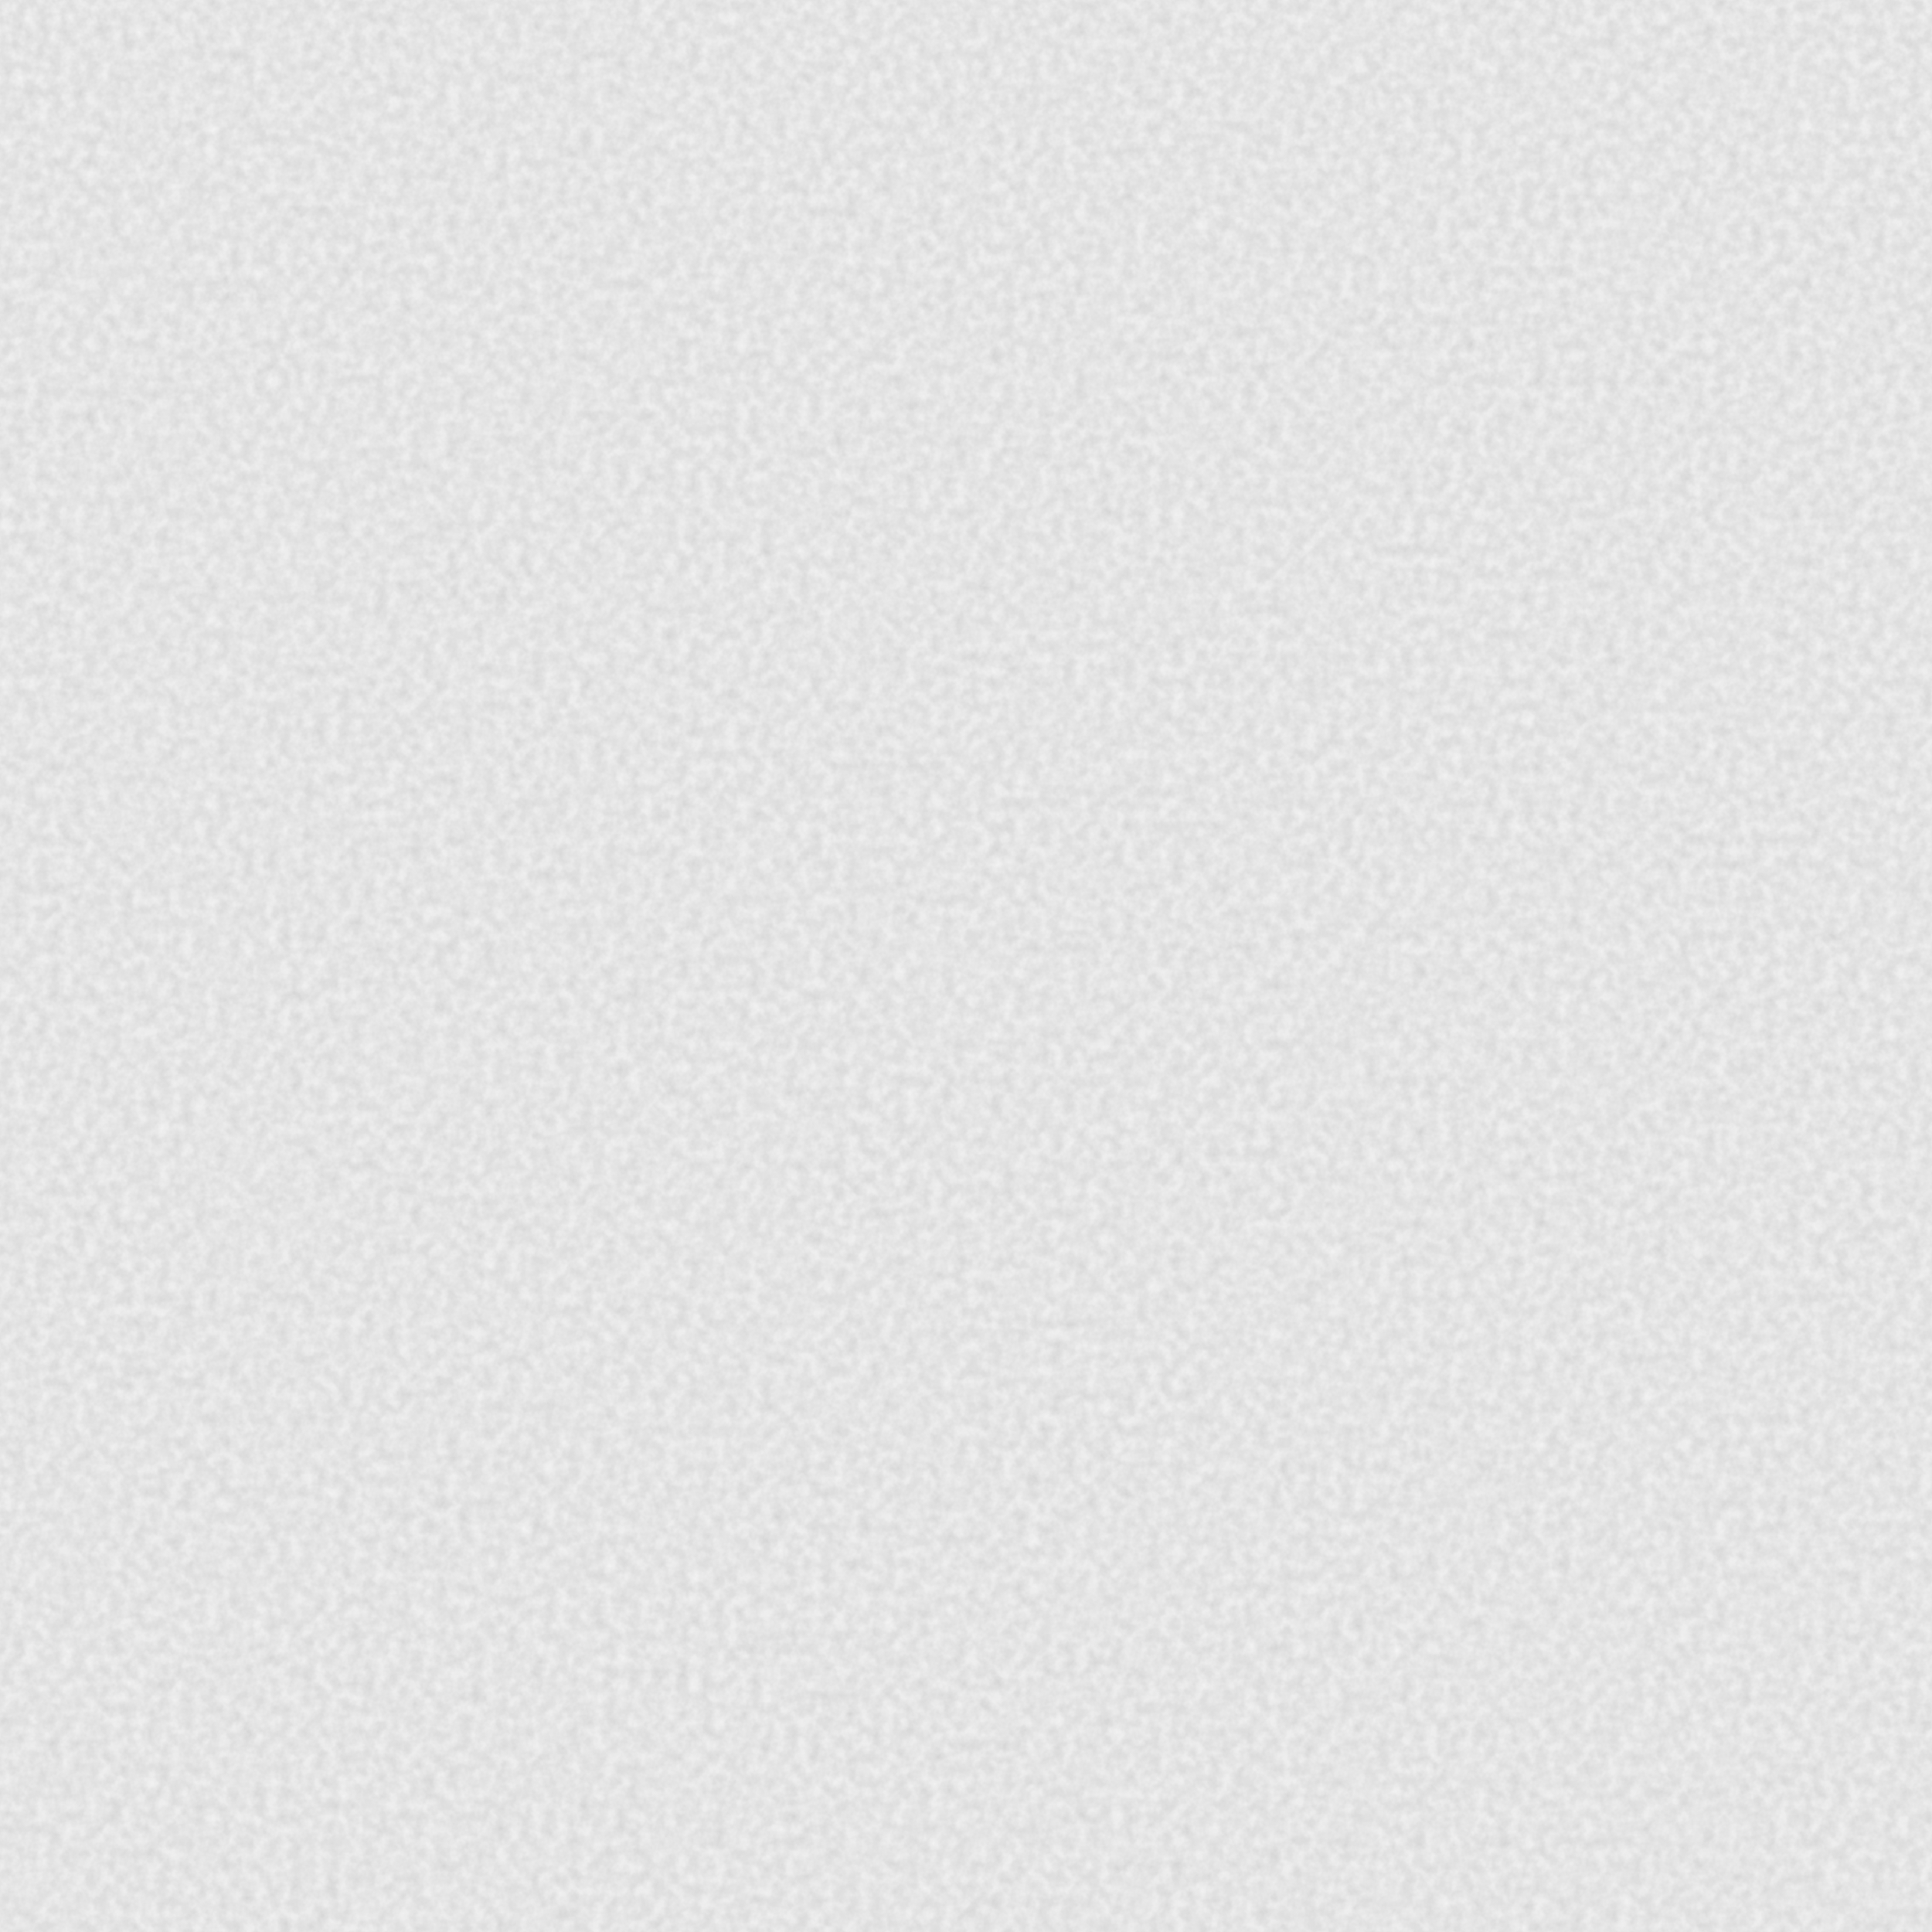
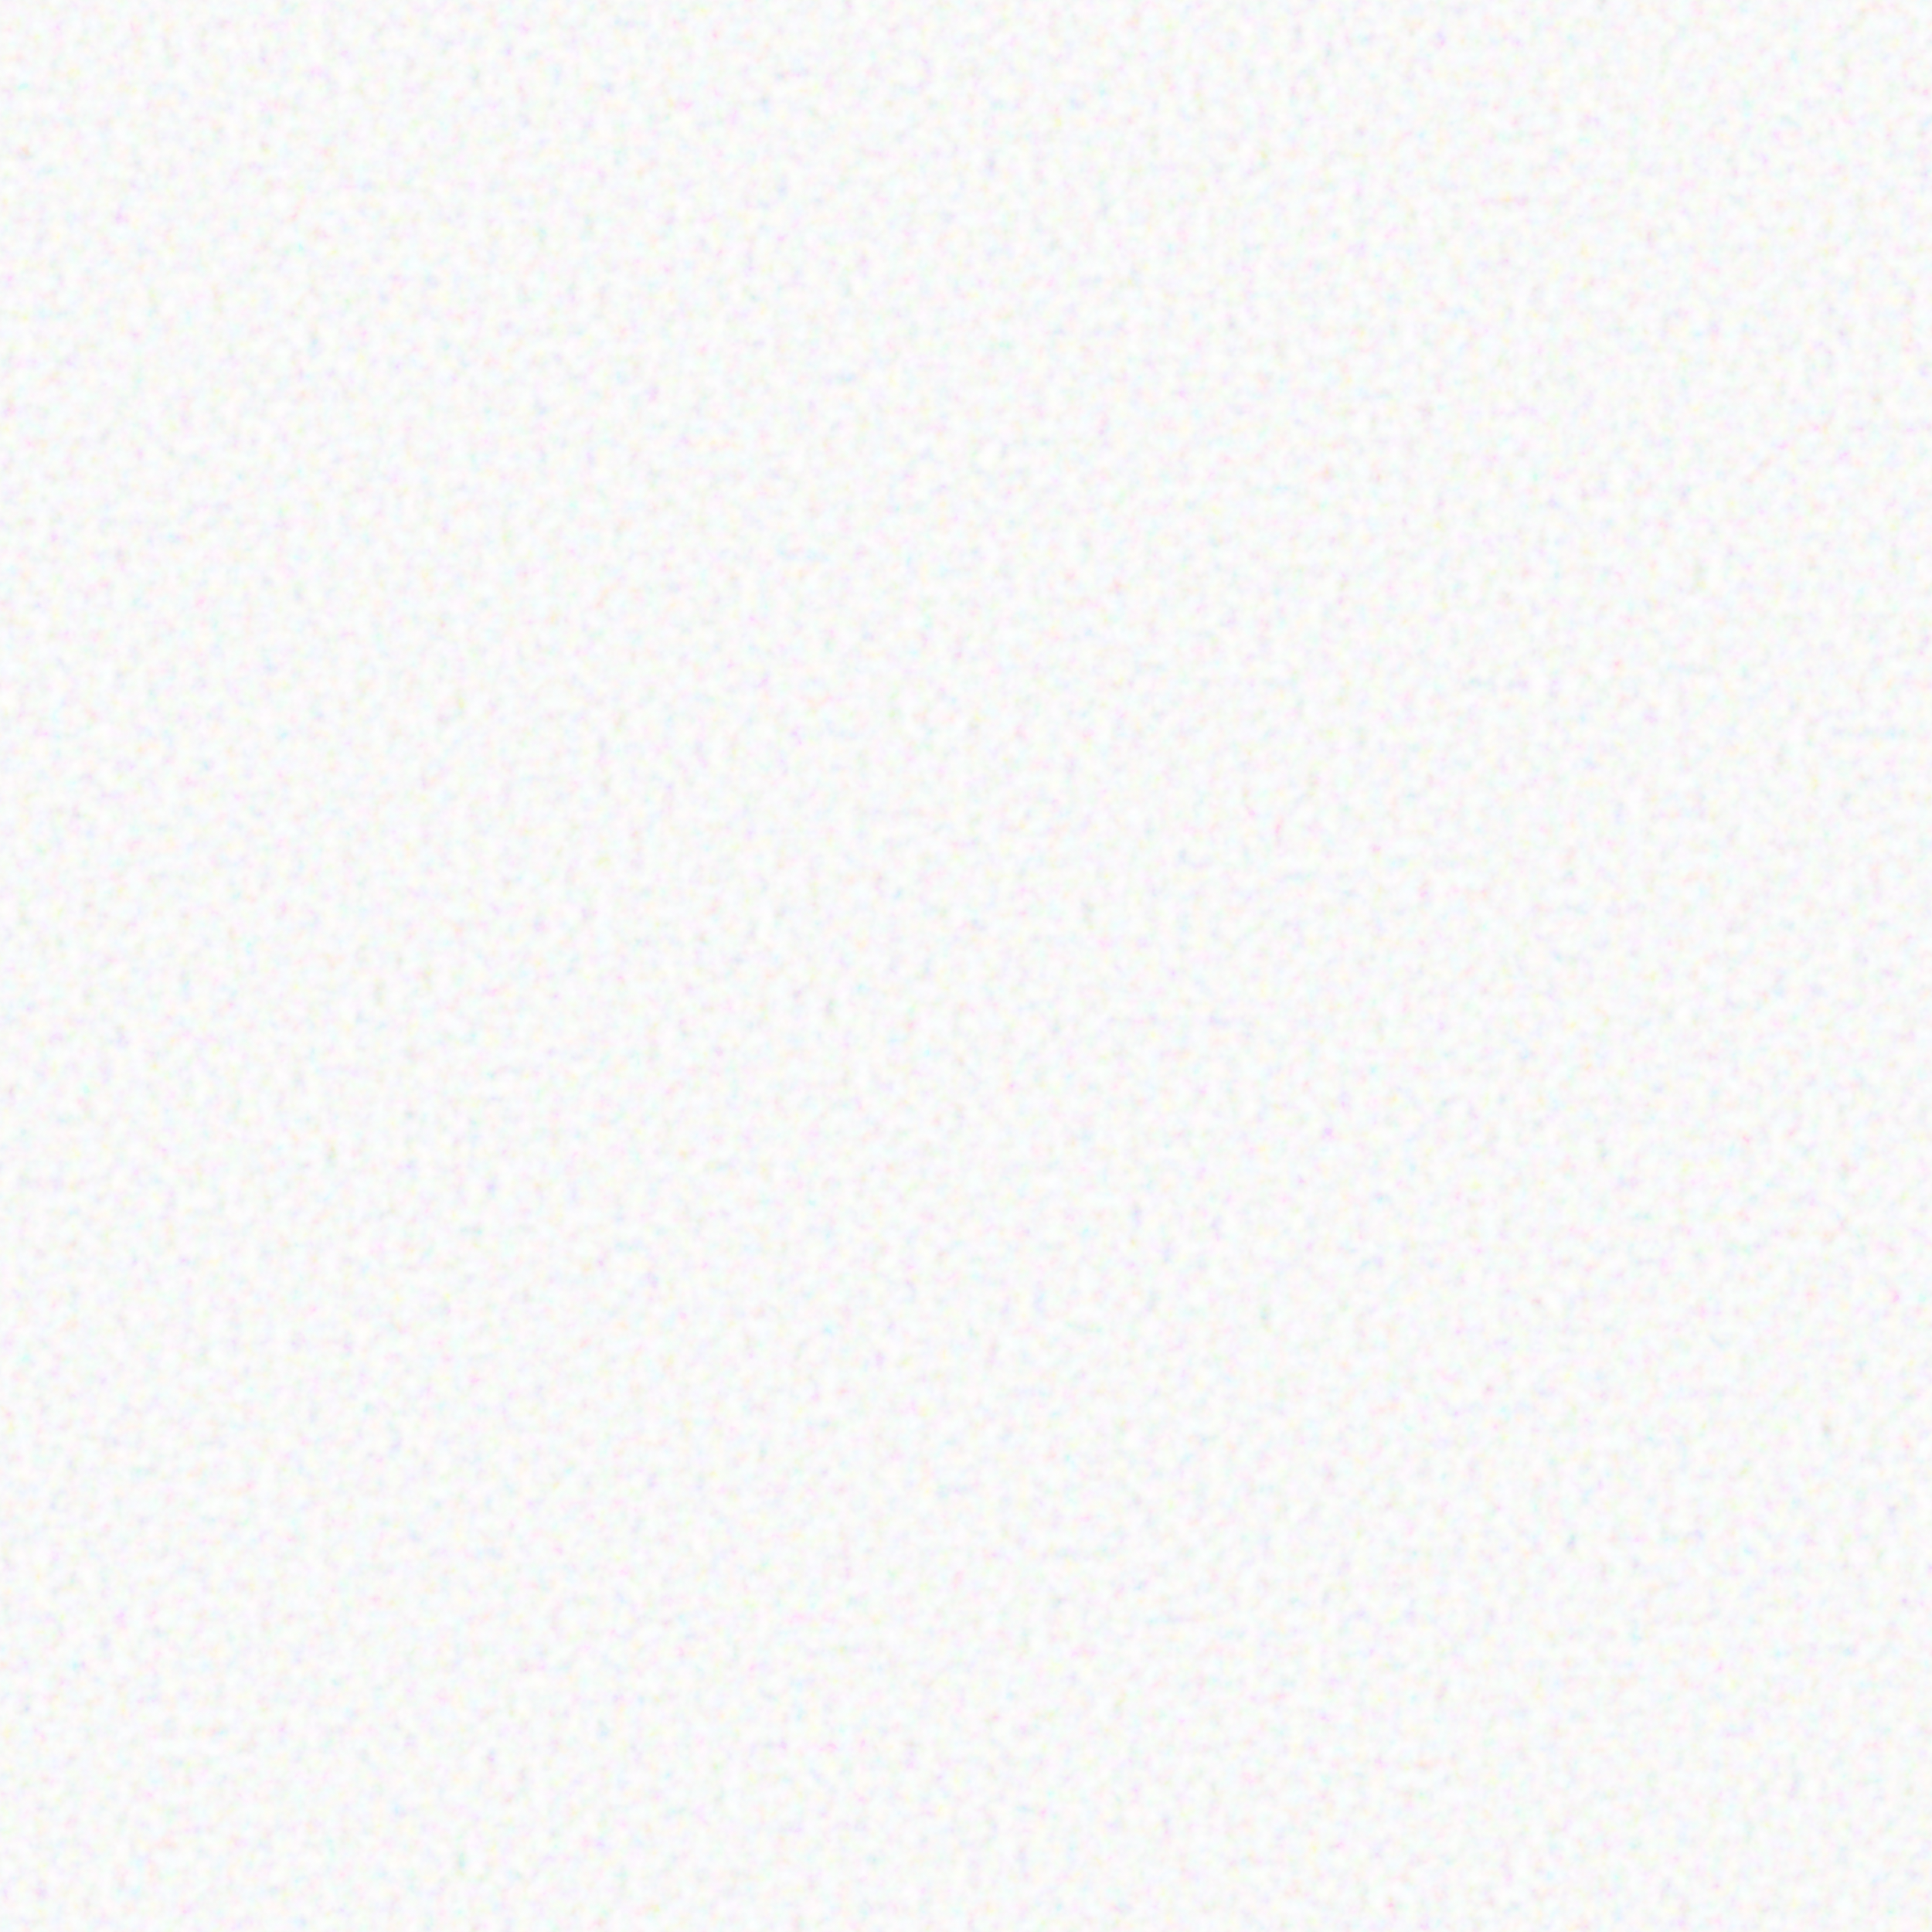
<svg xmlns="http://www.w3.org/2000/svg" width="200" height="200">
  <filter id="a">
-     <feTurbulence baseFrequency=".8" numOctaves="3" result="noise" type="fractalNoise" />
-     <feColorMatrix type="saturate" values="0" />
+     <feTurbulence baseFrequency="0.6" numOctaves="3" result="noise" type="fractalNoise" />
    <feComponentTransfer>
-       <feFuncR slope=".2" type="linear" />
-       <feFuncG slope=".2" type="linear" />
-       <feFuncB slope=".2" type="linear" />
+       <feFuncR type="linear" slope="1.5" intercept="-0.25" />
+       <feFuncG type="linear" slope="1.5" intercept="-0.25" />
+       <feFuncB type="linear" slope="1.5" intercept="-0.25" />
    </feComponentTransfer>
  </filter>
-   <rect width="100%" height="100%" fill="#f4f4f4" />
  <rect width="100%" height="100%" filter="url(#a)" opacity=".2" />
</svg>
